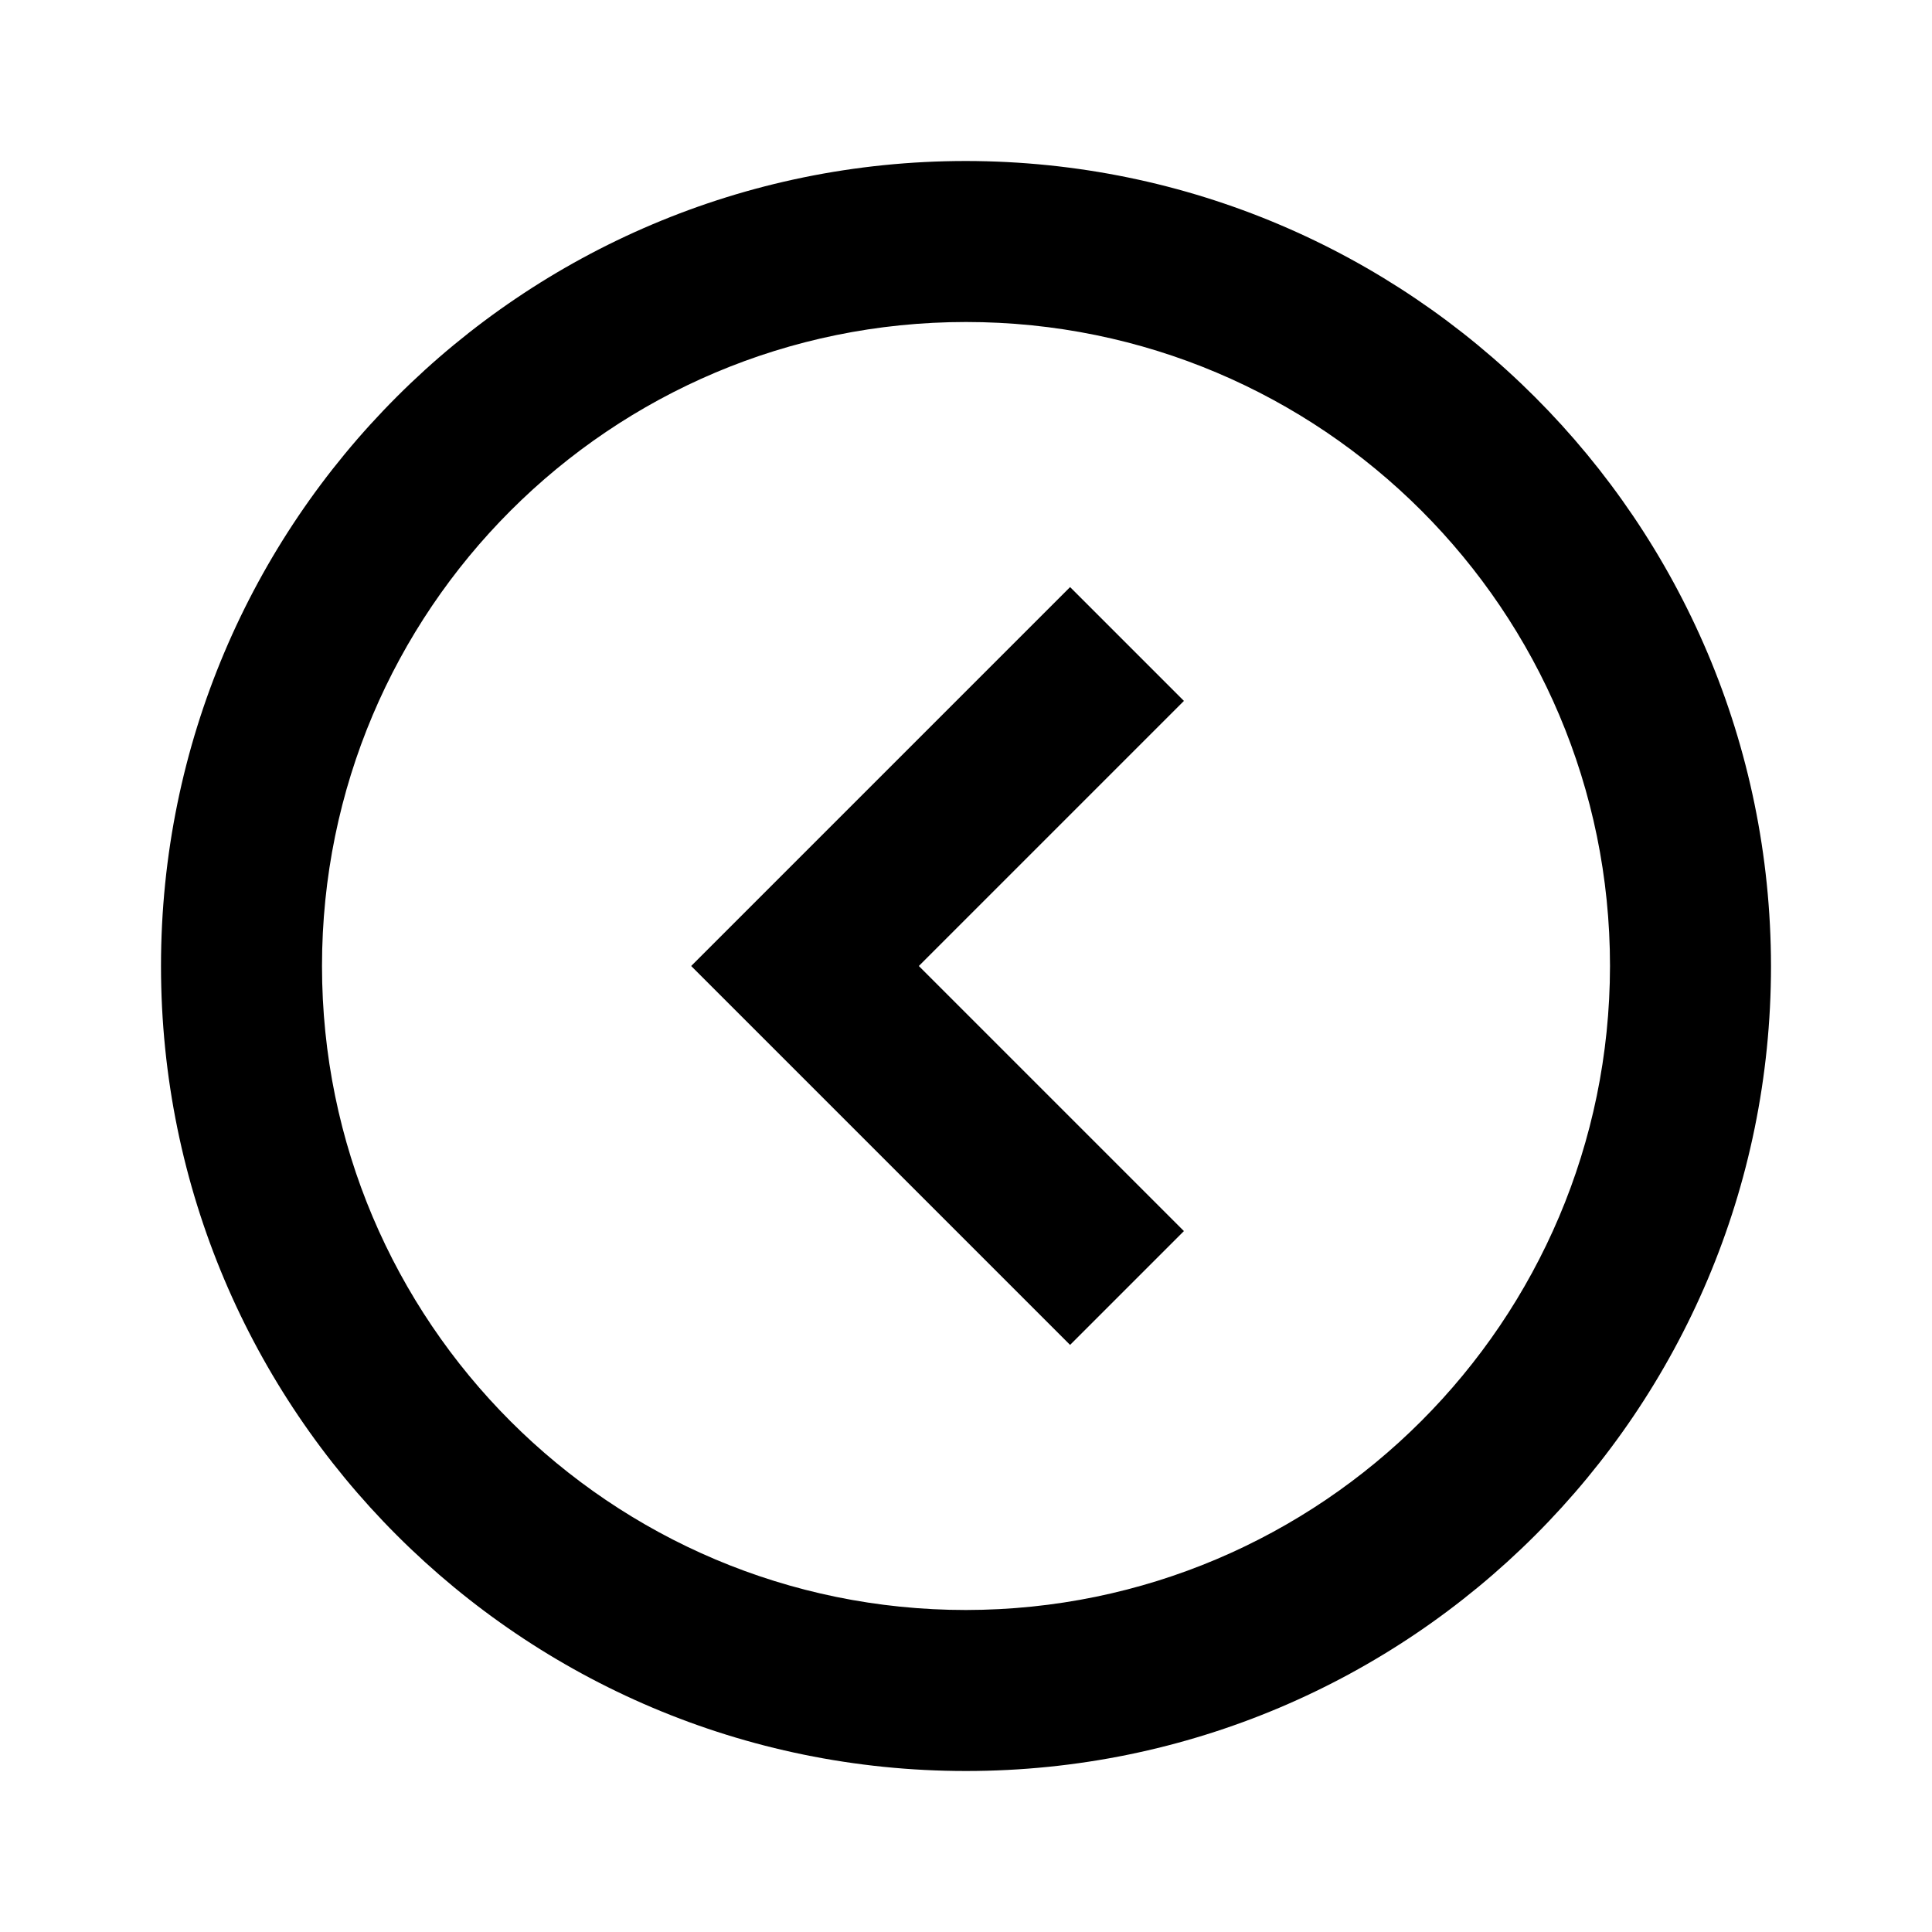
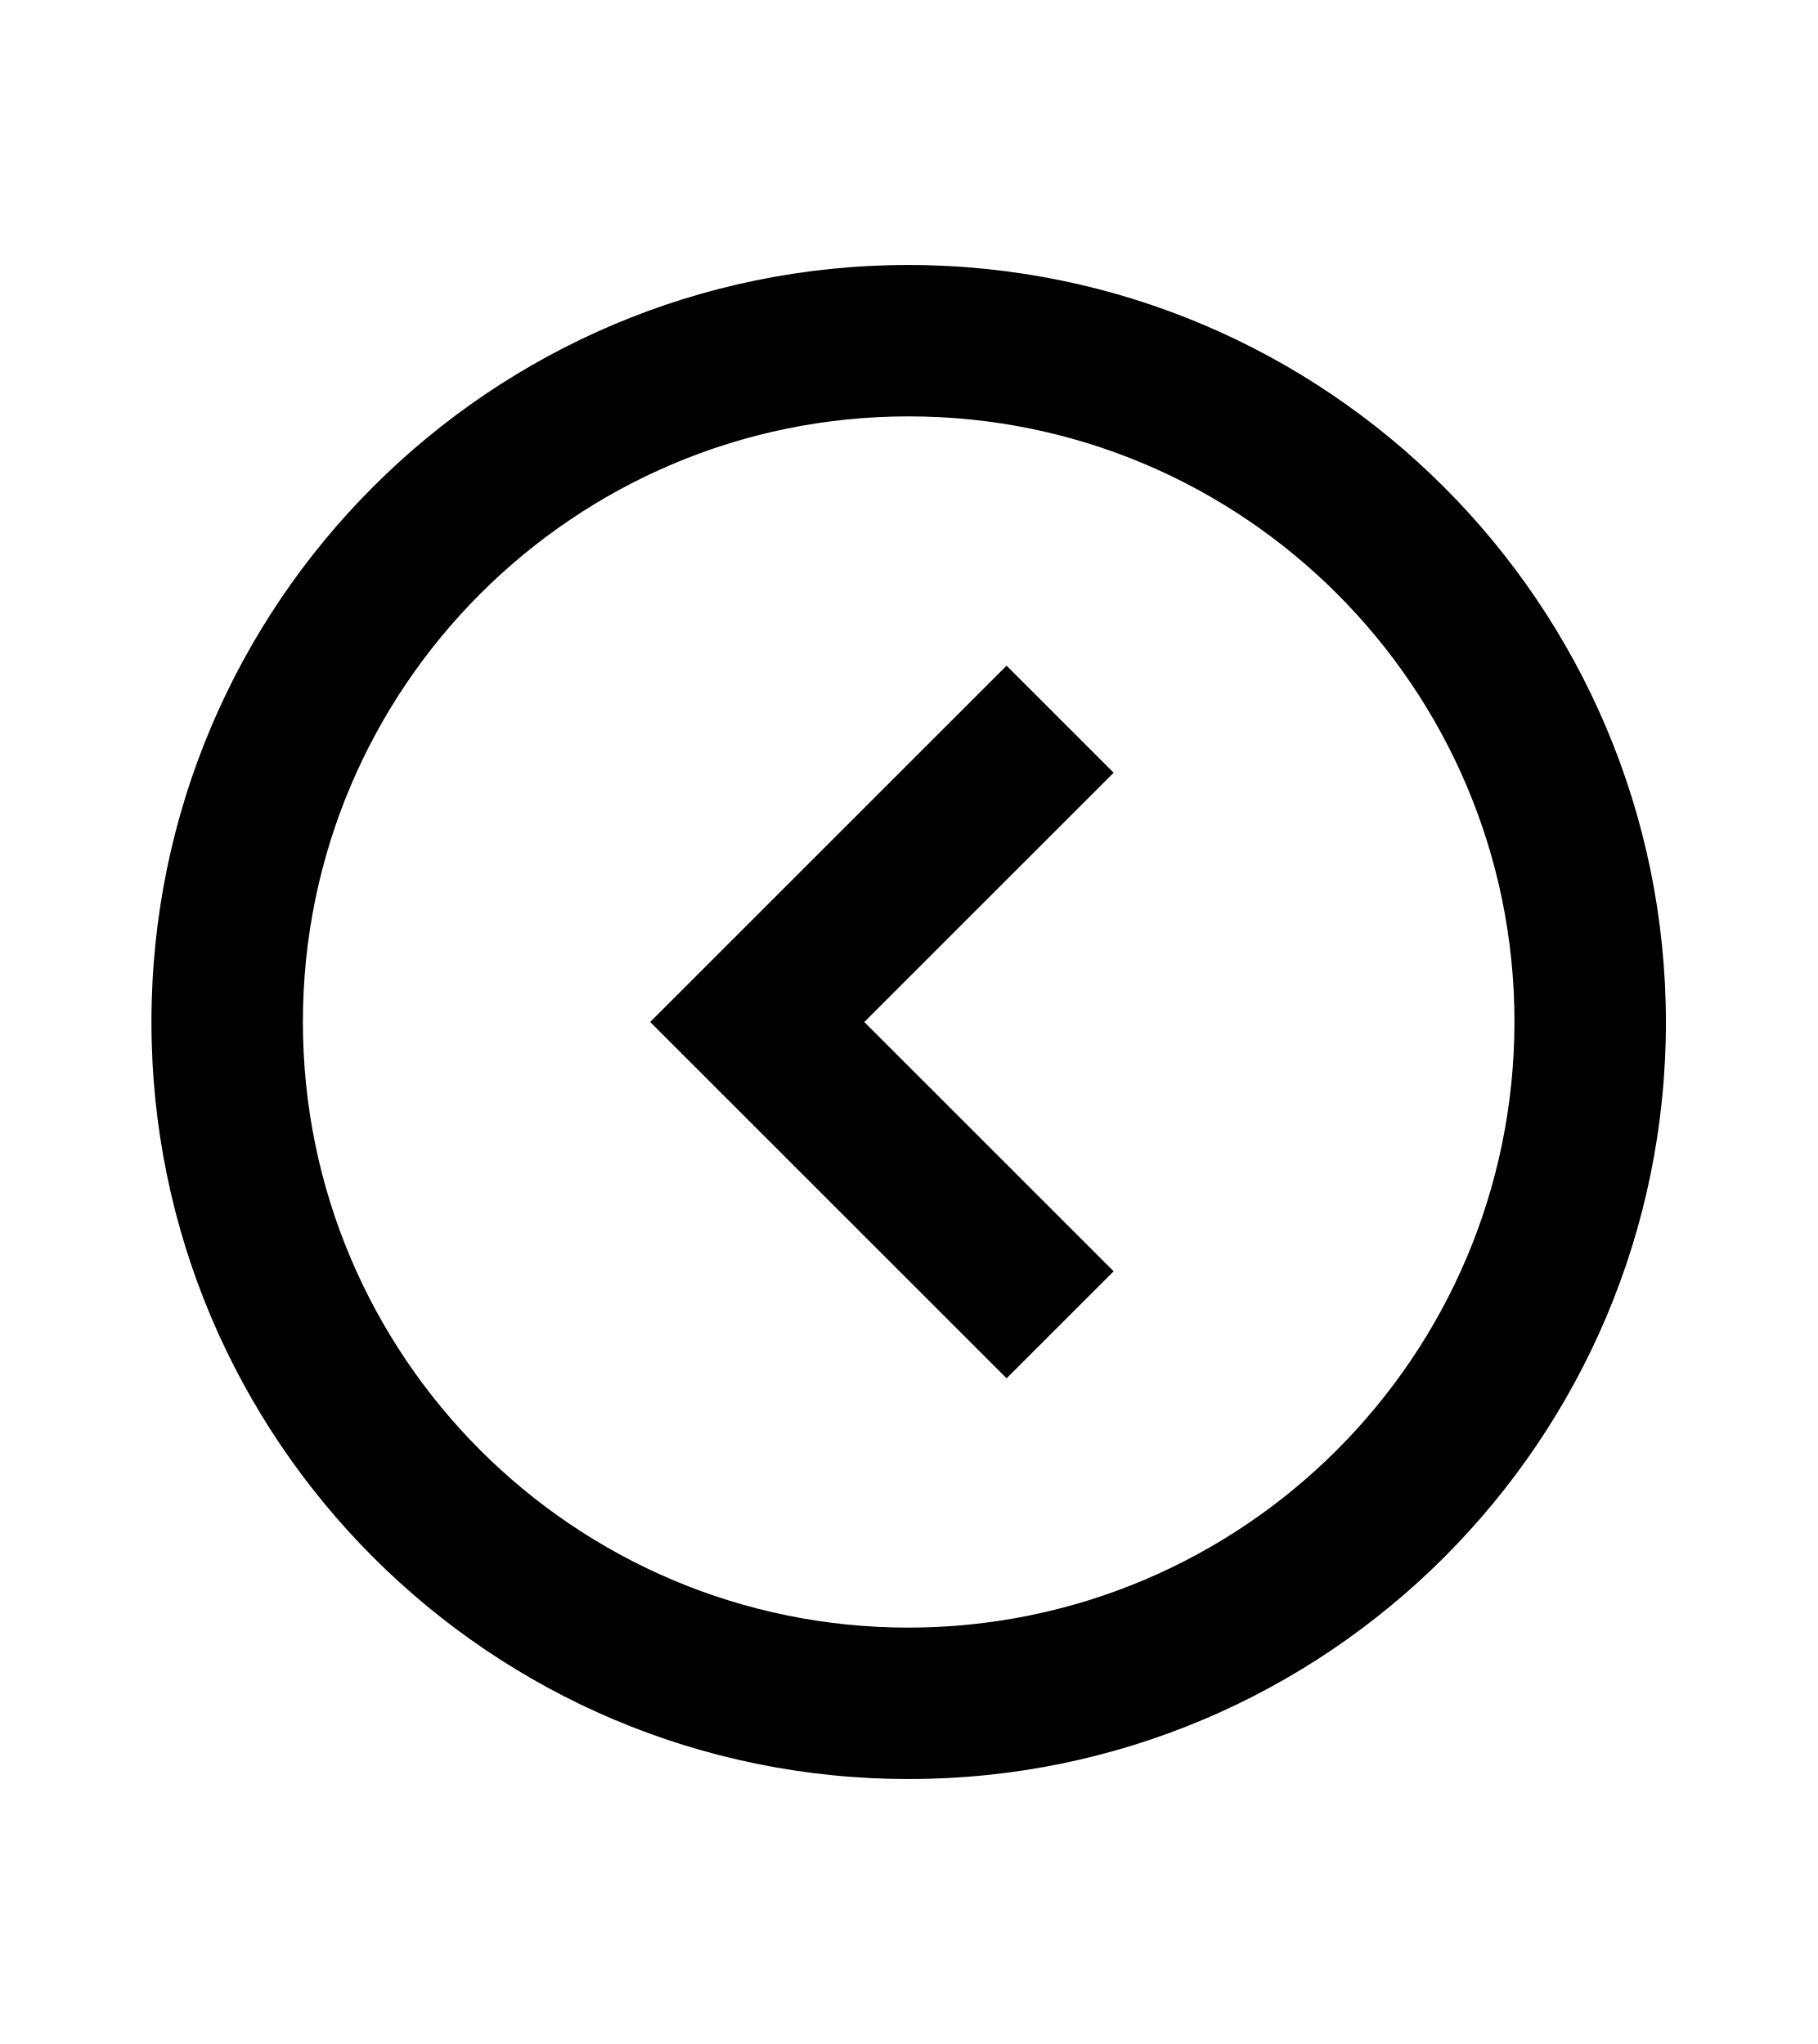
- <svg xmlns="http://www.w3.org/2000/svg" width="24" height="24" viewBox="0 0 24 24">
+ <svg xmlns="http://www.w3.org/2000/svg" width="40" height="45" viewBox="0 0 24 24">
  <g>
    <path d="M12,2A10,10,0,1,0,22,12,10.011,10.011,0,0,0,12,2Zm0,18a8,8,0,1,1,8-8A8.009,8.009,0,0,1,12,20Z" />
    <polygon points="13.293 7.293 8.586 12 13.293 16.707 14.707 15.293 11.414 12 14.707 8.707 13.293 7.293" />
  </g>
</svg>
